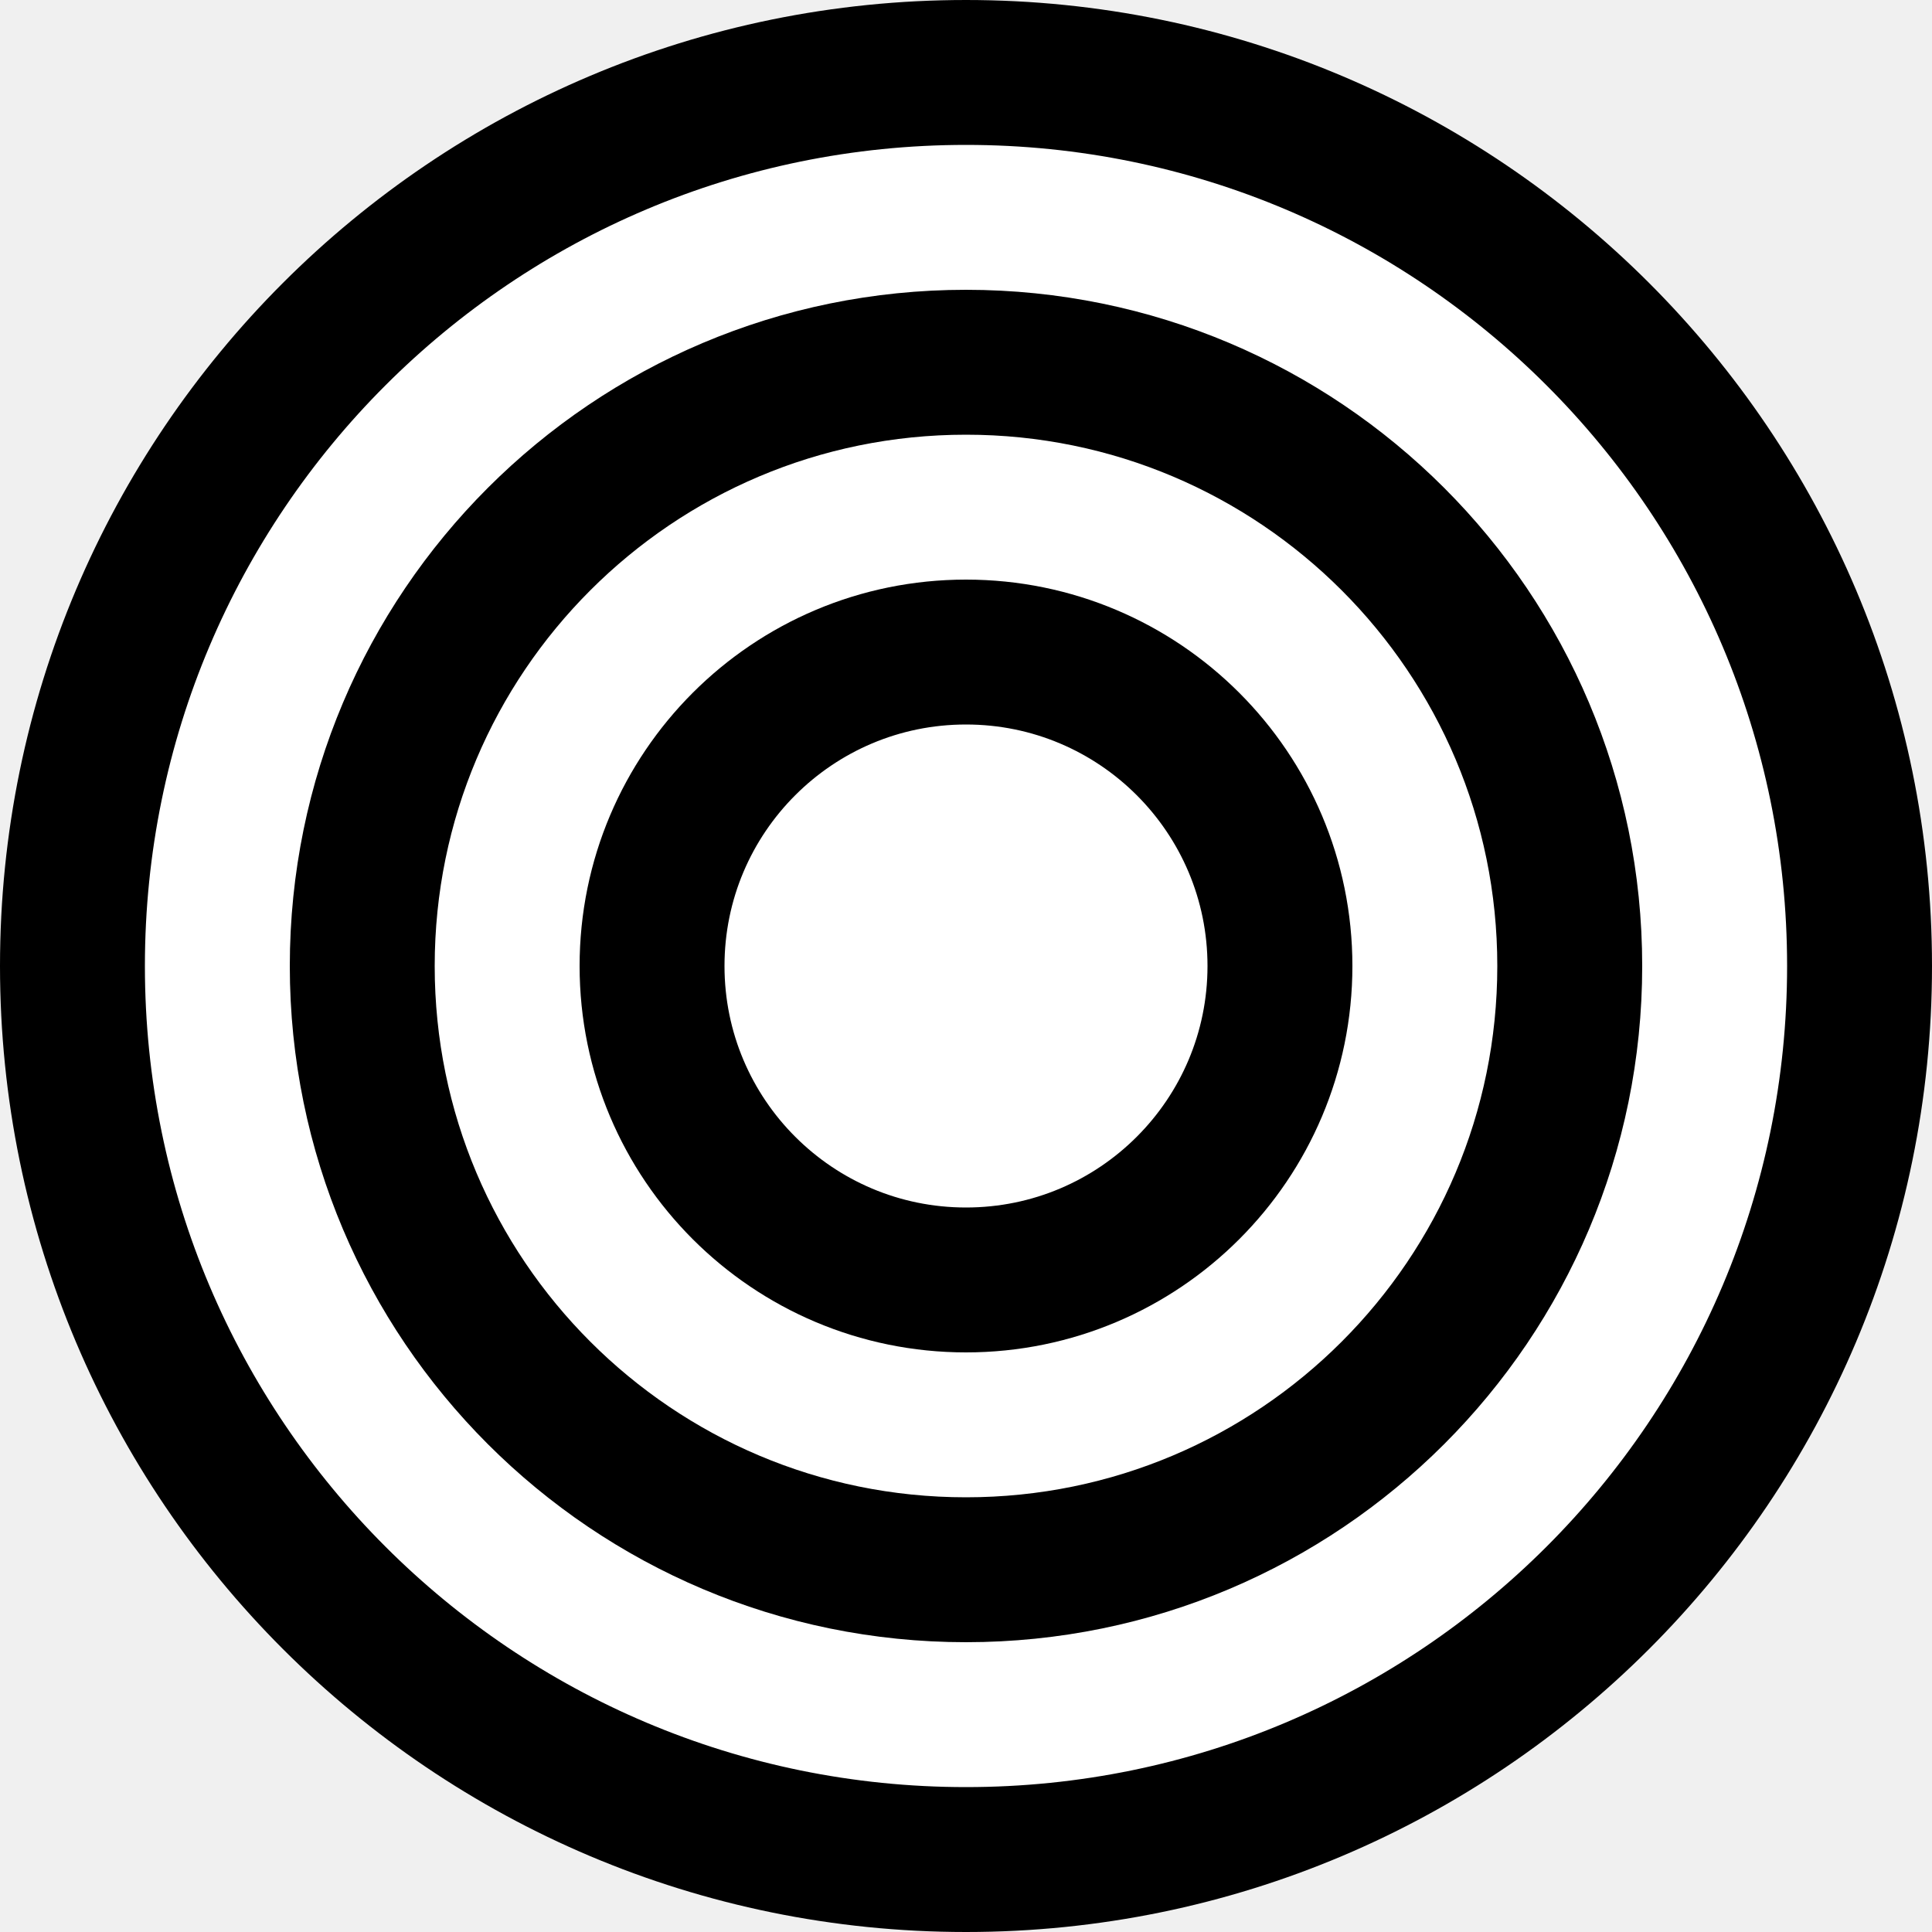
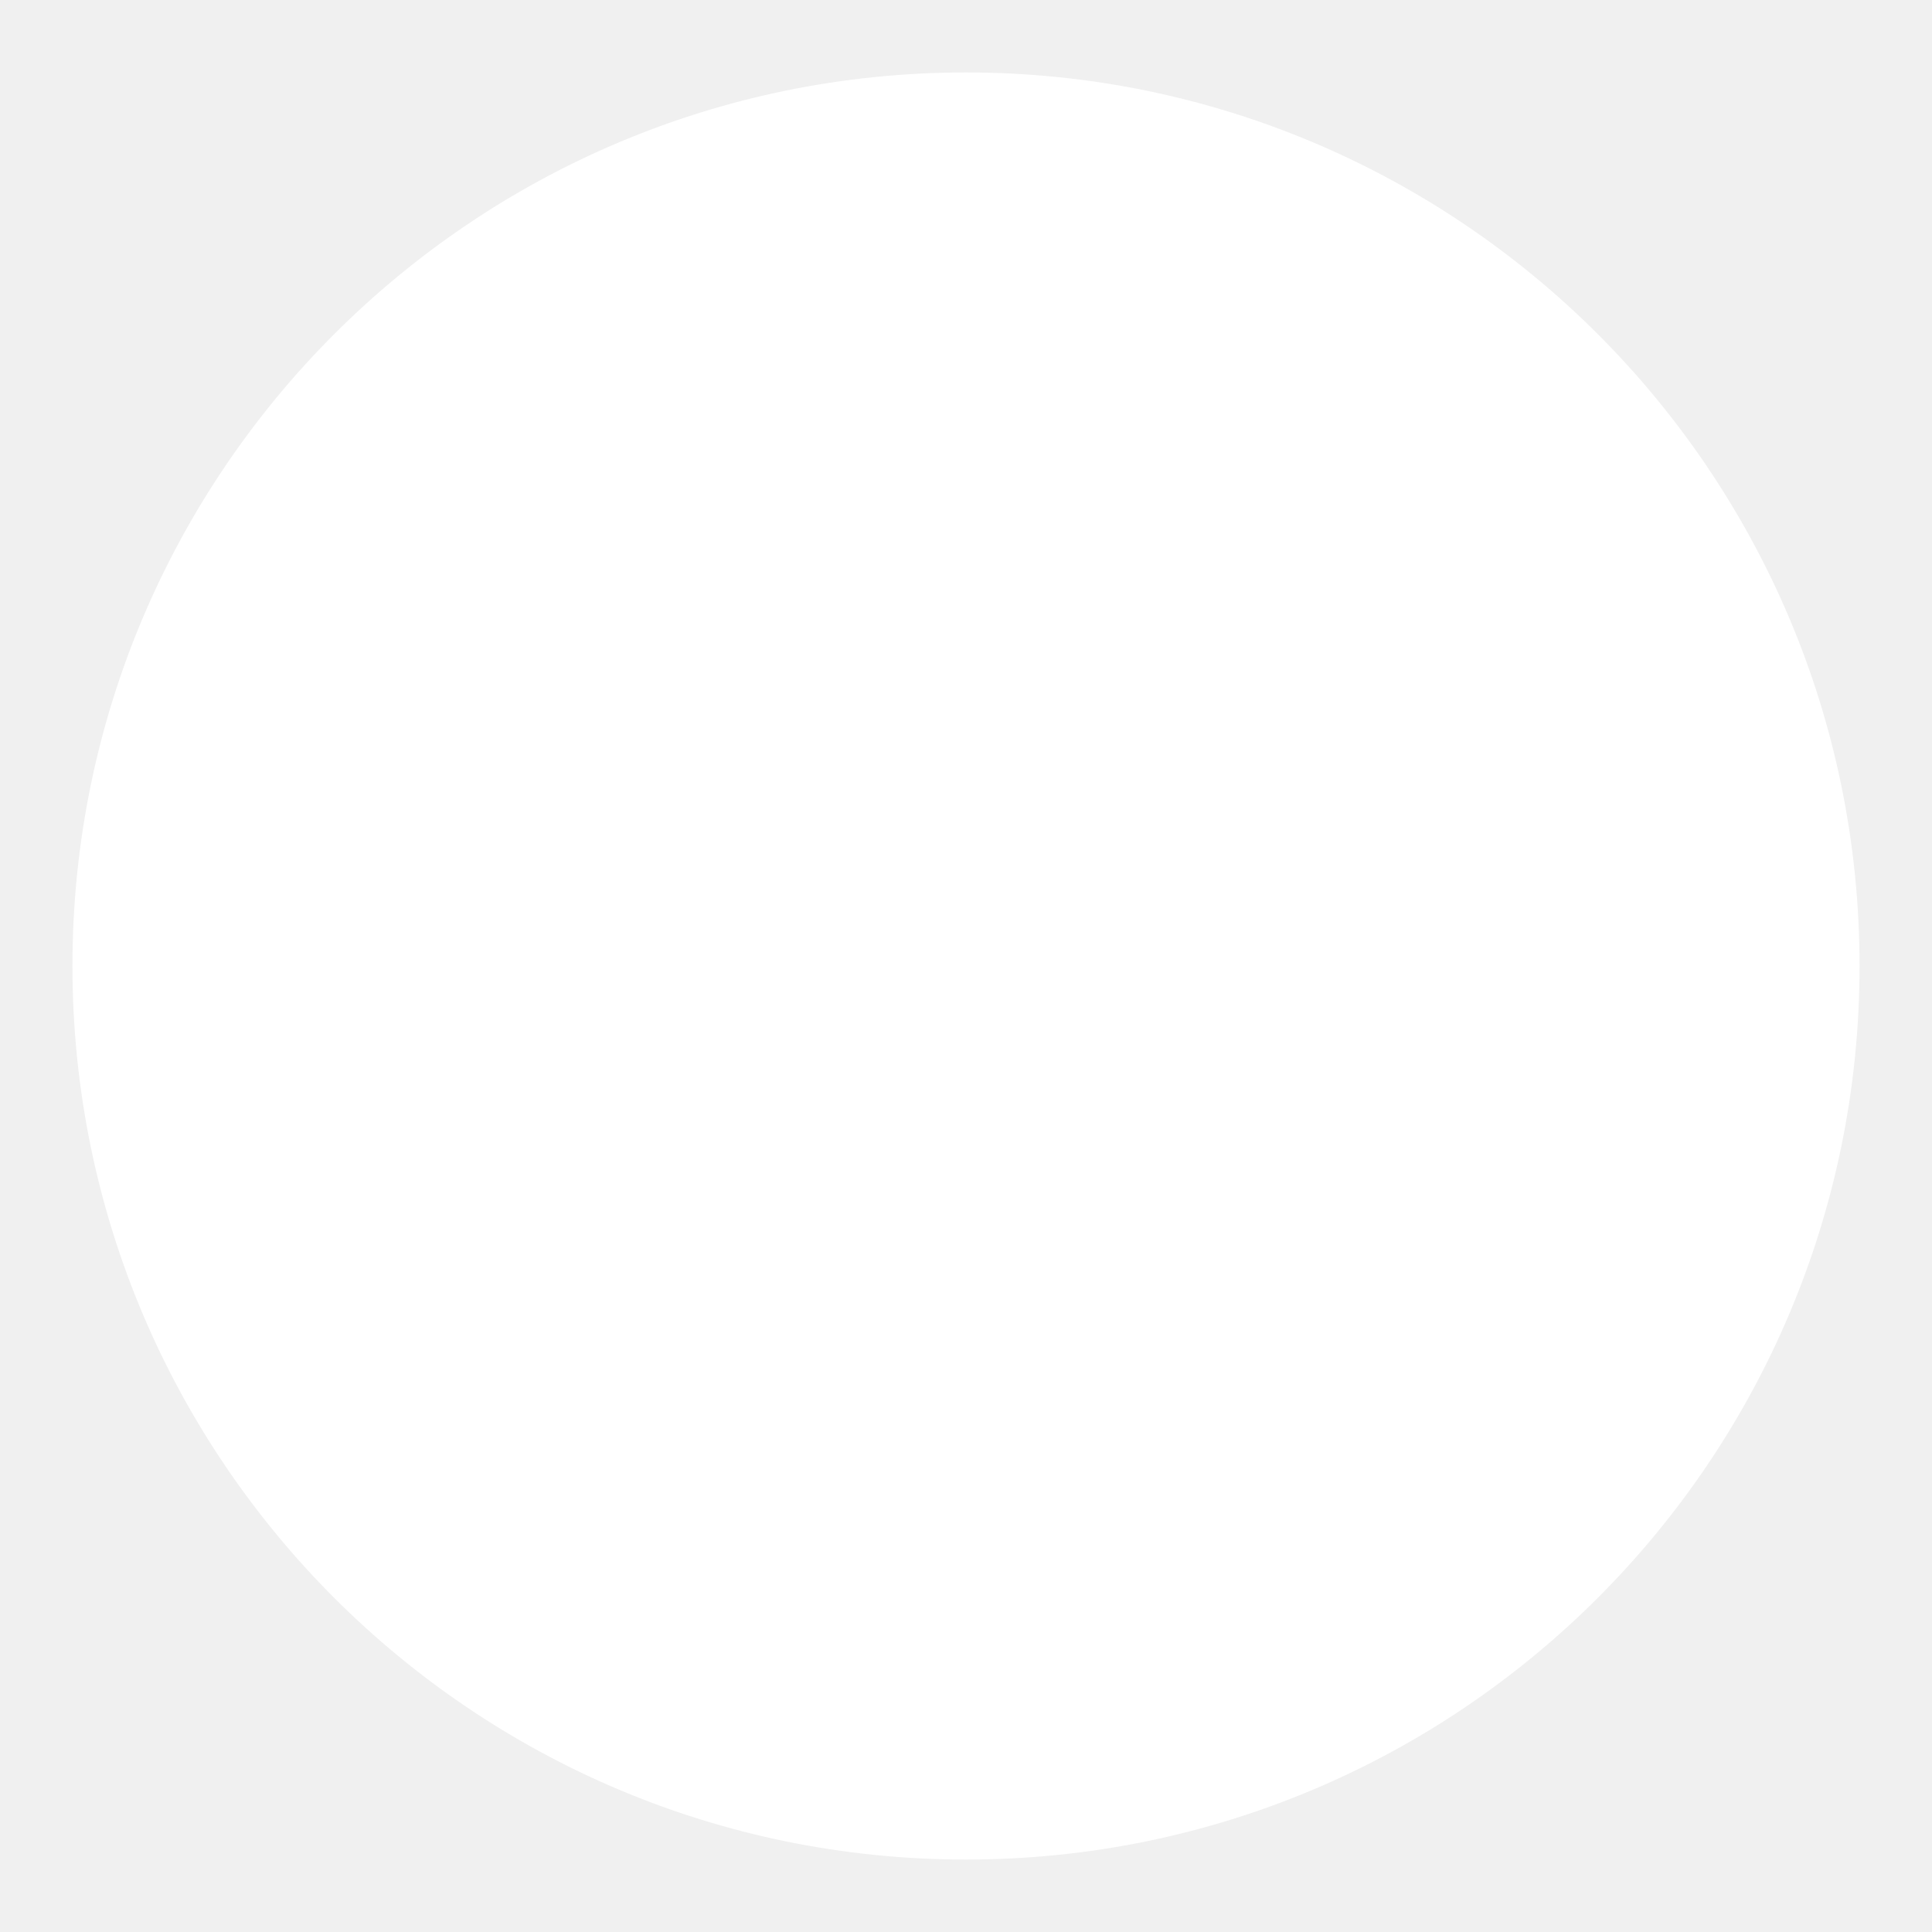
<svg xmlns="http://www.w3.org/2000/svg" width="%WIDTH%" height="%HEIGHT%" viewBox="0 0 20 20" fill="none">
-   <rect x="0.75" y="0.75" width="18.5" height="18.5" rx="9.25" fill="white" stroke="black" stroke-width="1.5" />
-   <rect x="3.75" y="3.75" width="12.5" height="12.5" rx="6.25" fill="white" stroke="black" stroke-width="1.5" />
-   <rect x="6.75" y="6.75" width="6.5" height="6.5" rx="3.25" fill="white" stroke="black" stroke-width="1.5" />
+   <rect x="0.75" y="0.75" width="18.5" height="18.5" rx="9.25" fill="white" stroke="%LINE_COLOR%" stroke-width="1.5" />
+   <rect x="3.75" y="3.75" width="12.5" height="12.5" rx="6.25" fill="white" stroke="%LINE_COLOR%" stroke-width="1.5" />
+   <rect x="6.75" y="6.75" width="6.5" height="6.5" rx="3.25" fill="white" stroke="%LINE_COLOR%" stroke-width="1.5" />
</svg>
